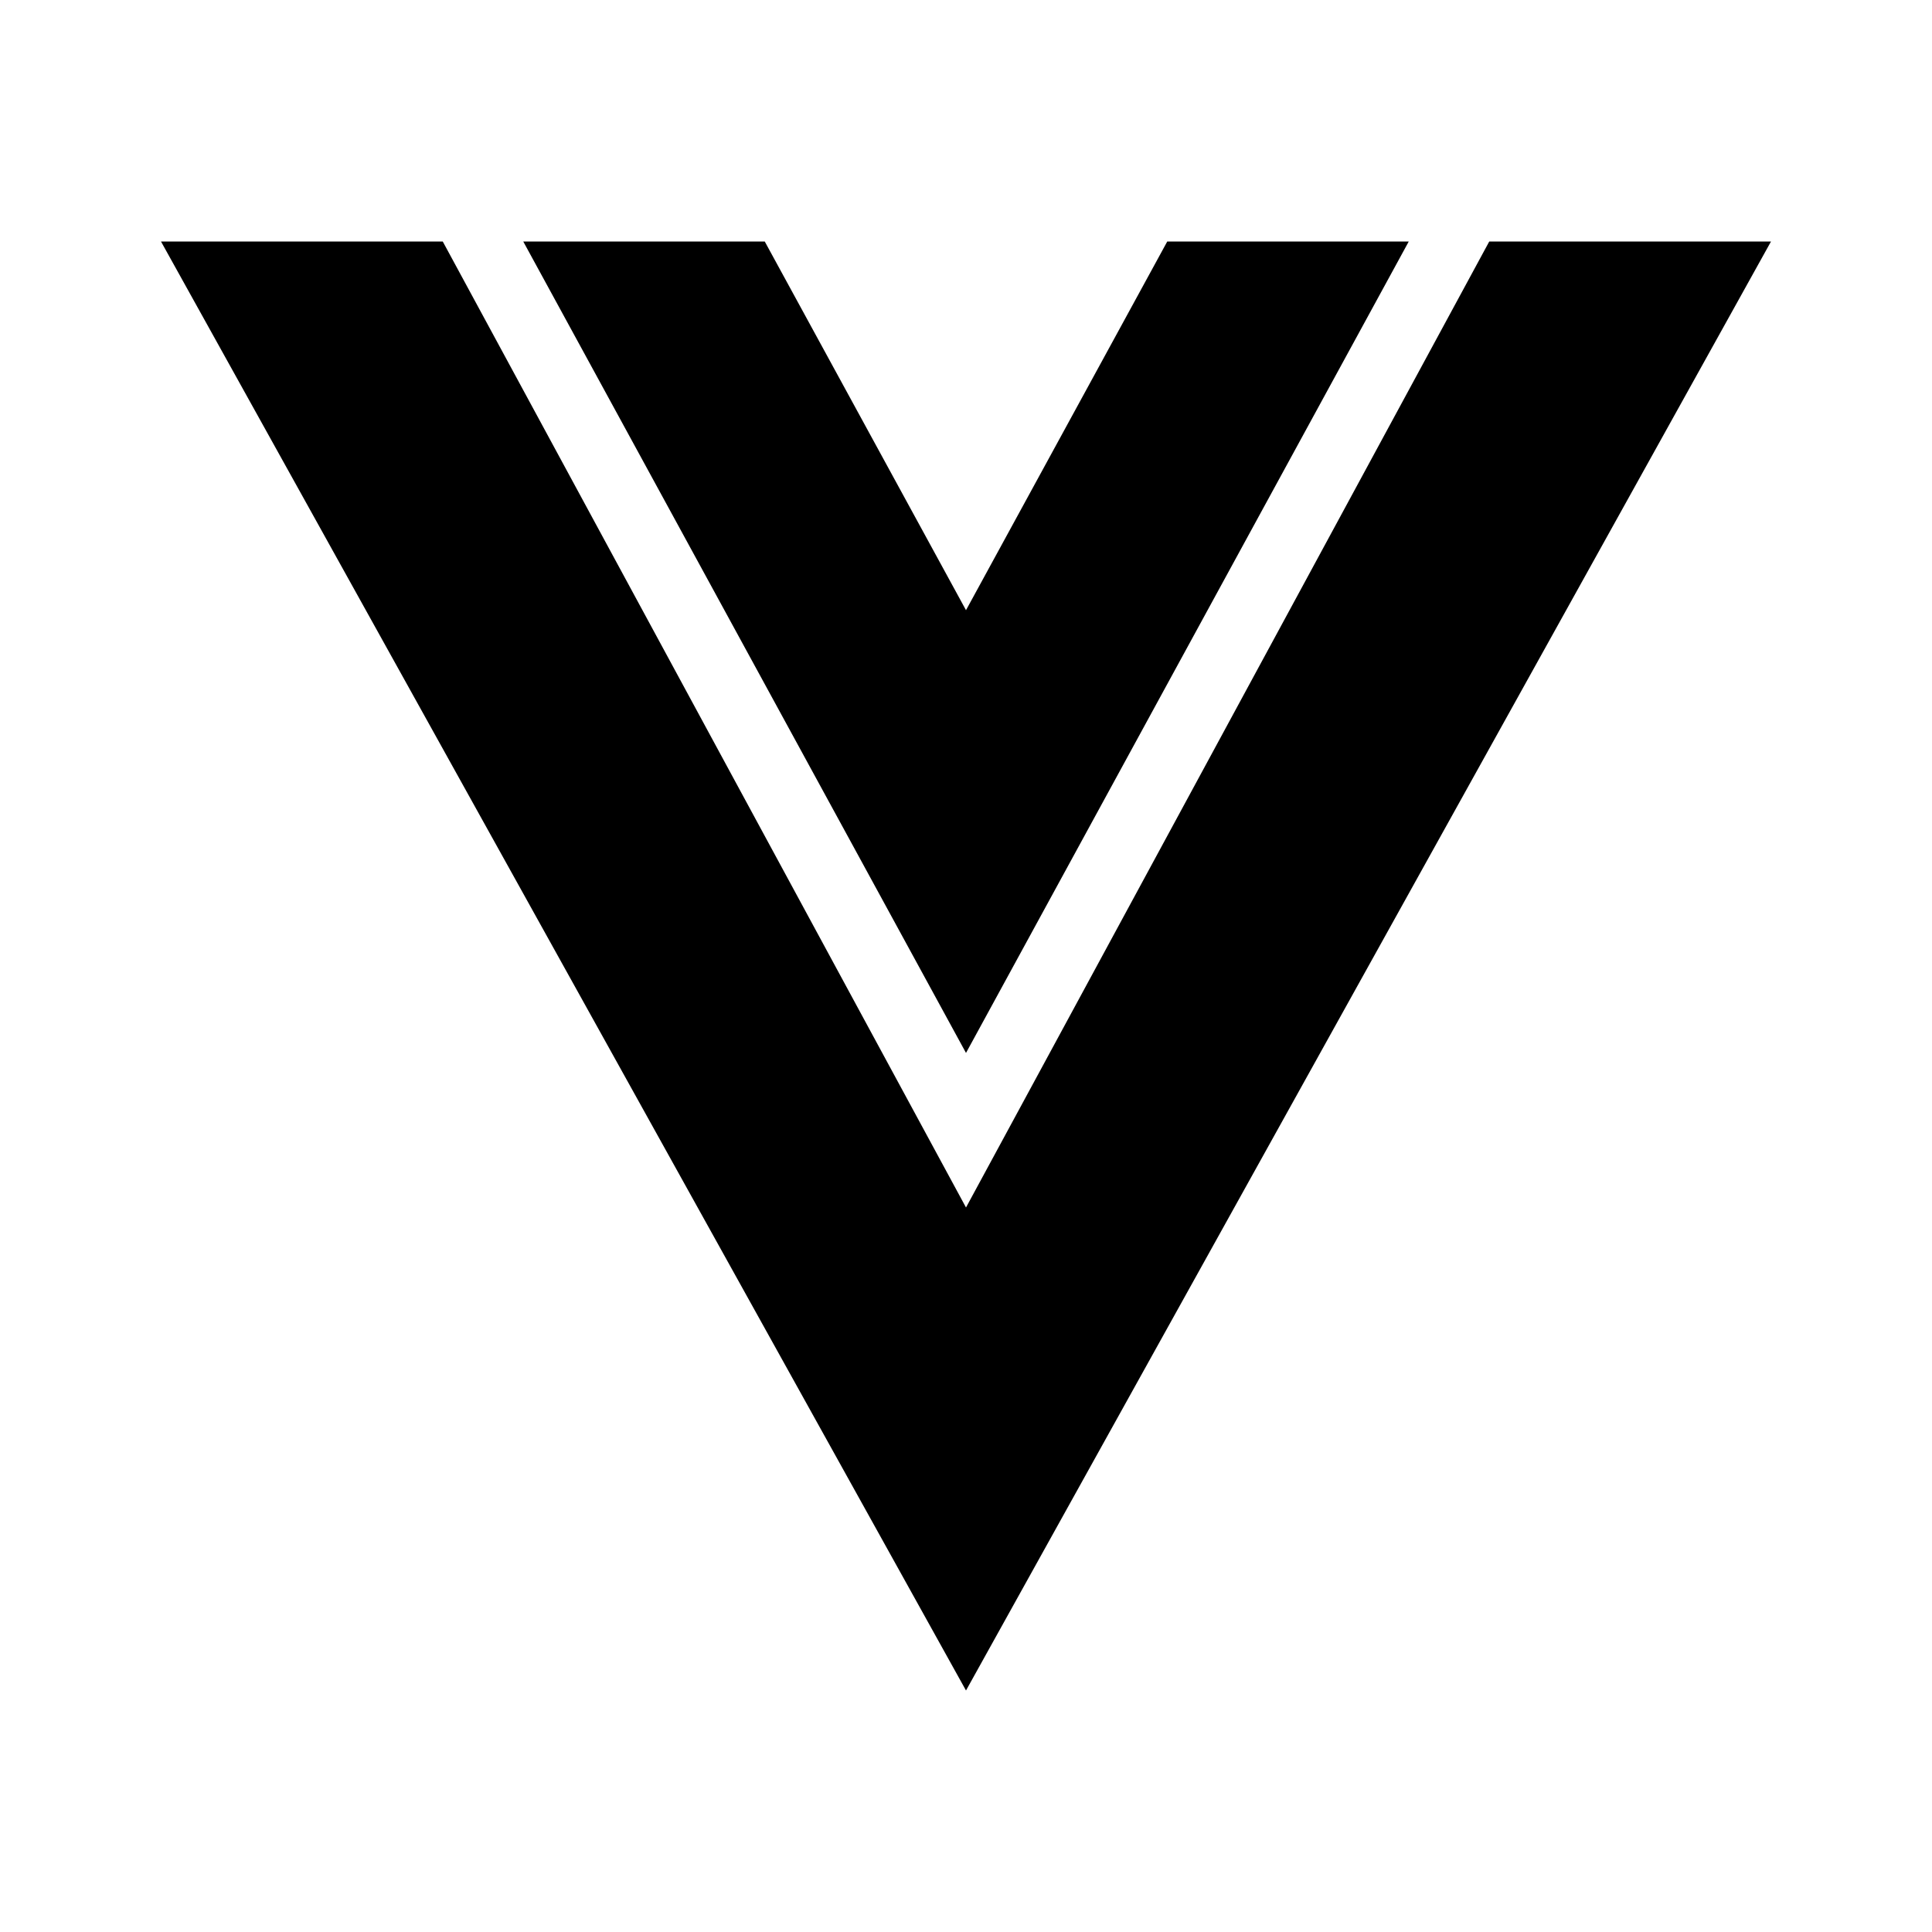
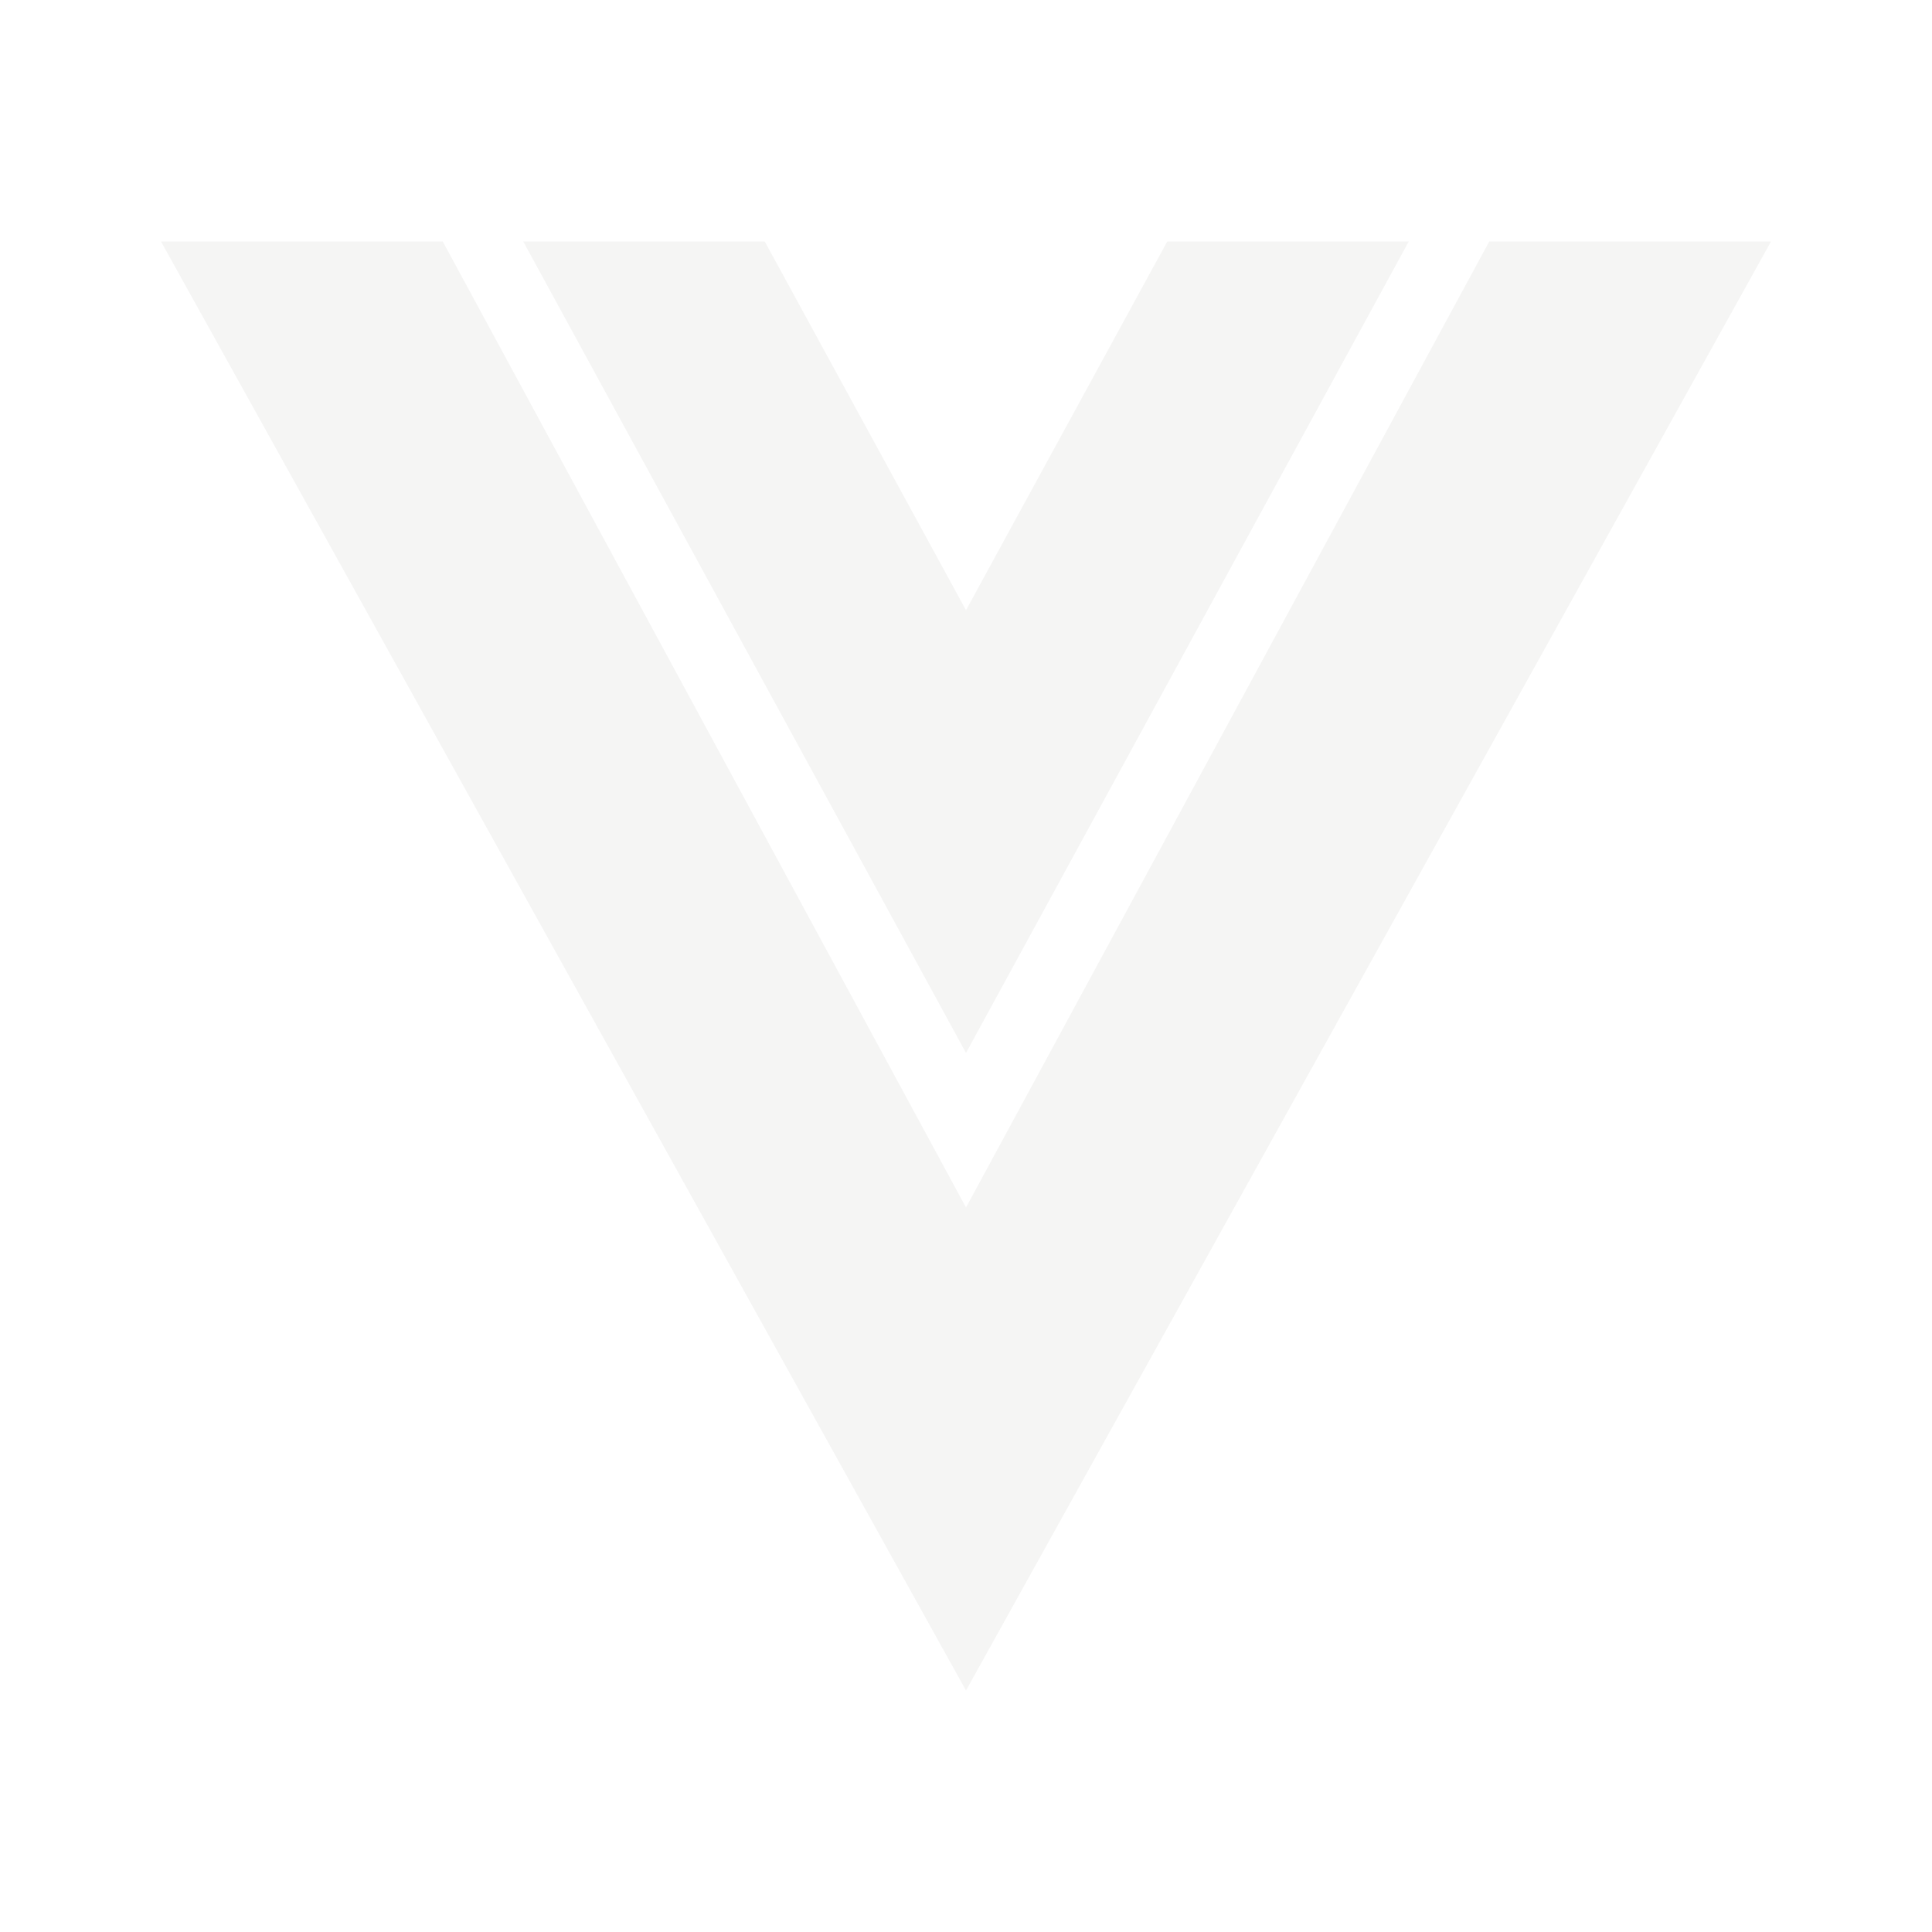
<svg xmlns="http://www.w3.org/2000/svg" aria-hidden="true" class="iconify iconify--mdi" viewBox="0 0 24 24">
-   <path fill="currentColor" d="M2 3h3.5L12 15l6.5-12H22L12 21 2 3m4.5 0h3L12 7.58 14.5 3h3L12 13.08 6.5 3Z" />
+   <path fill="#f5f5f4" d="M2 3h3.5L12 15l6.5-12H22L12 21 2 3m4.5 0h3L12 7.58 14.5 3h3L12 13.08 6.5 3Z" />
</svg>
